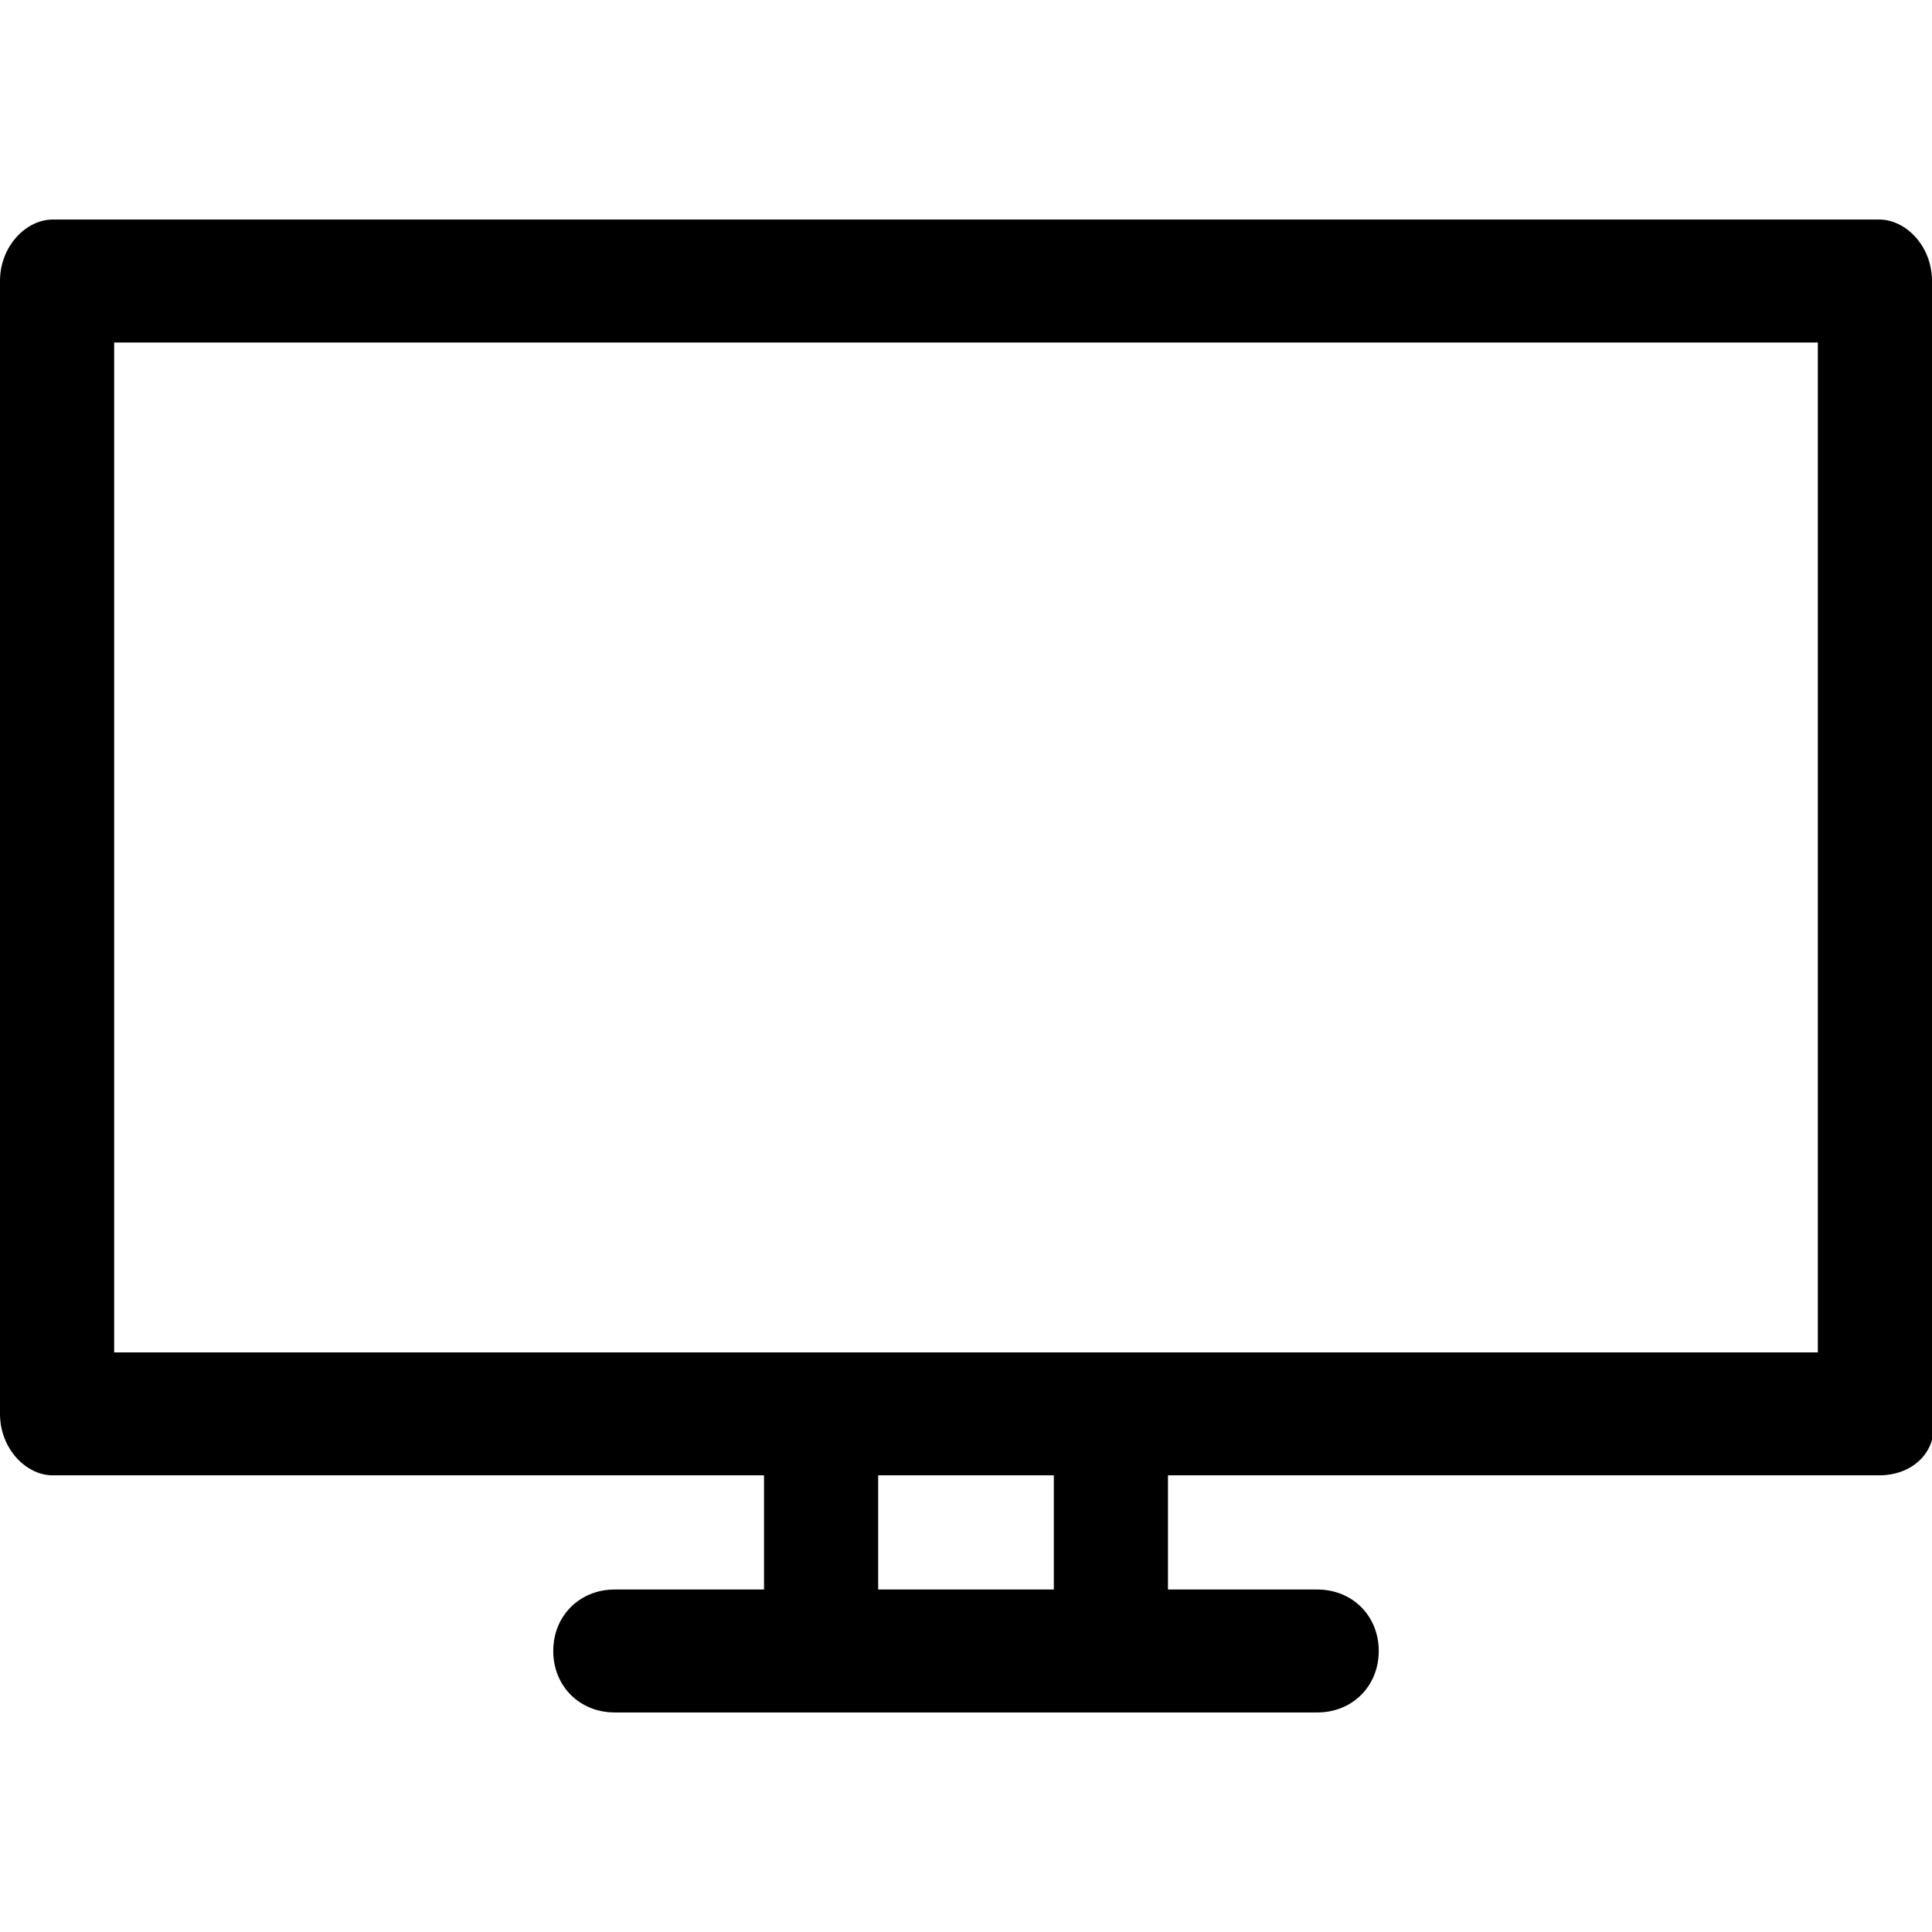
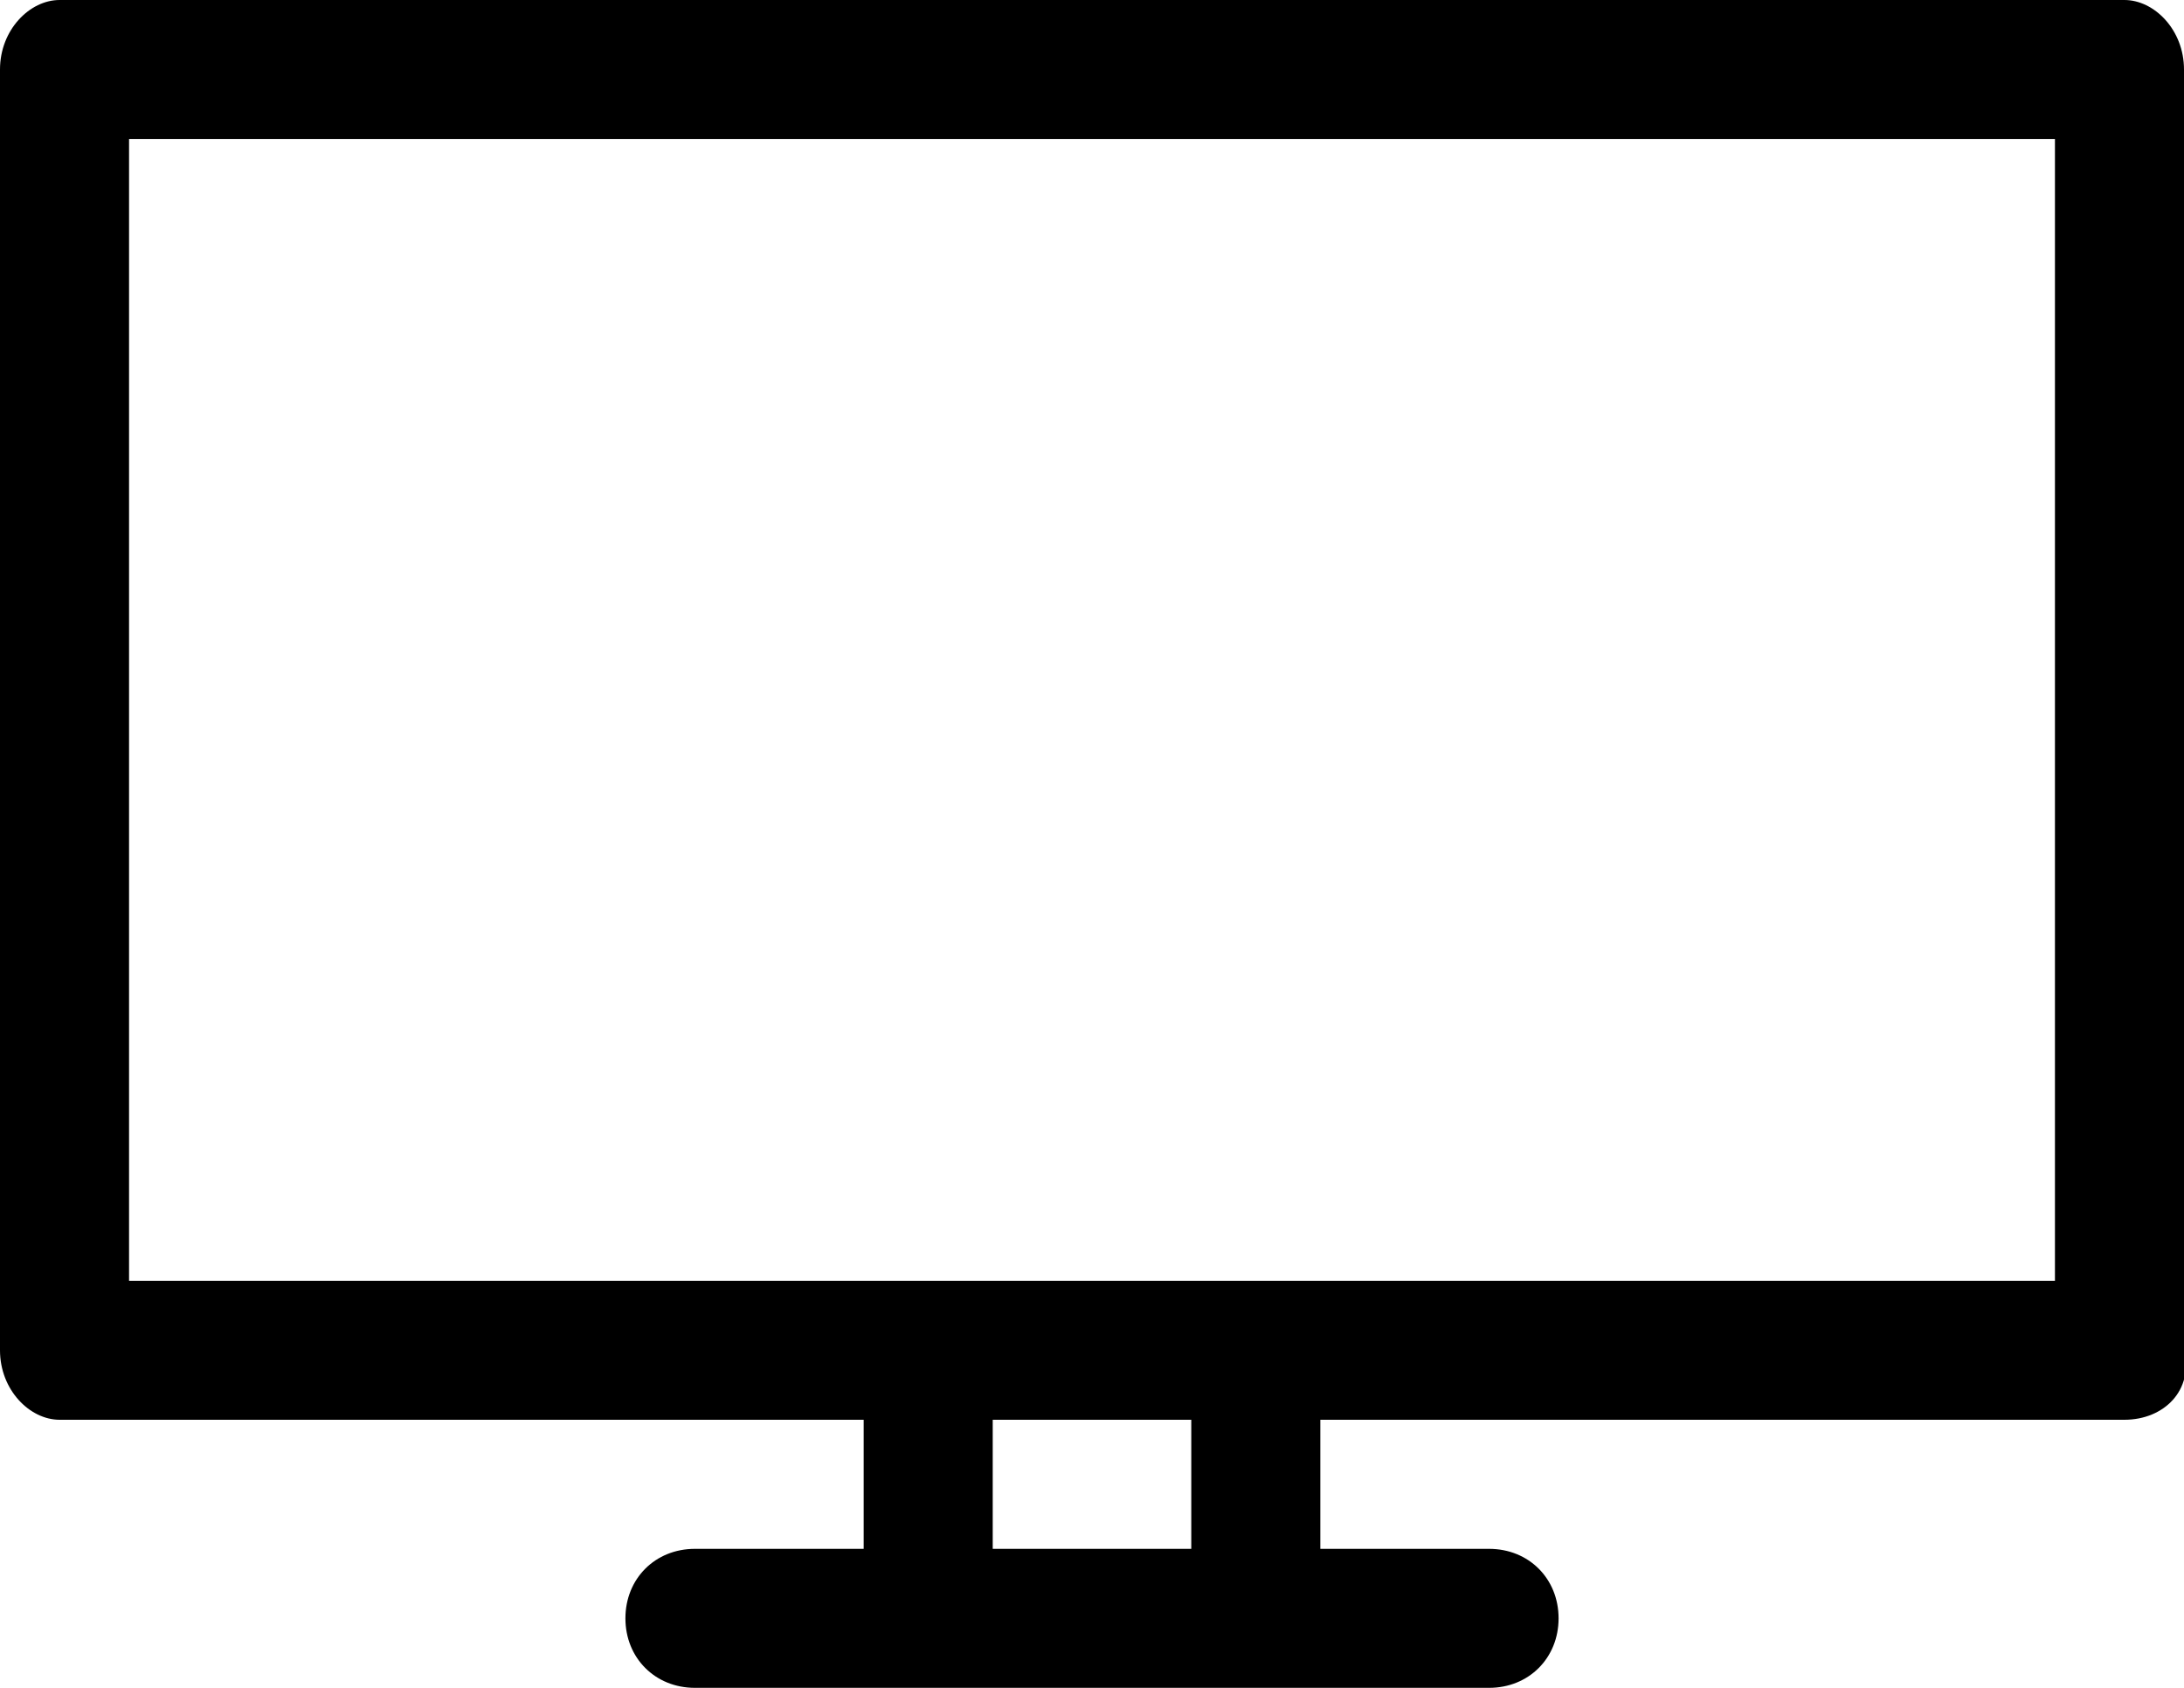
- <svg xmlns="http://www.w3.org/2000/svg" width="22" height="22" viewBox="0 0 22 17" xml:space="preserve">
+ <svg xmlns="http://www.w3.org/2000/svg" viewBox="0 0 22 17" xml:space="preserve">
  <path d="M21.4 0H.6C.3 0 0 .3 0 .7v12.9c0 .4.3.7.6.7h8.1v1.3H7c-.4 0-.7.3-.7.7 0 .4.3.7.7.7h8c.4 0 .7-.3.7-.7 0-.4-.3-.7-.7-.7h-1.7v-1.3h8.1c.4 0 .7-.3.6-.7V.7c0-.4-.3-.7-.6-.7zM12 15.6h-2v-1.3h2v1.3zm8.7-2.7H1.3V1.4h19.4v11.5z" />
</svg>
